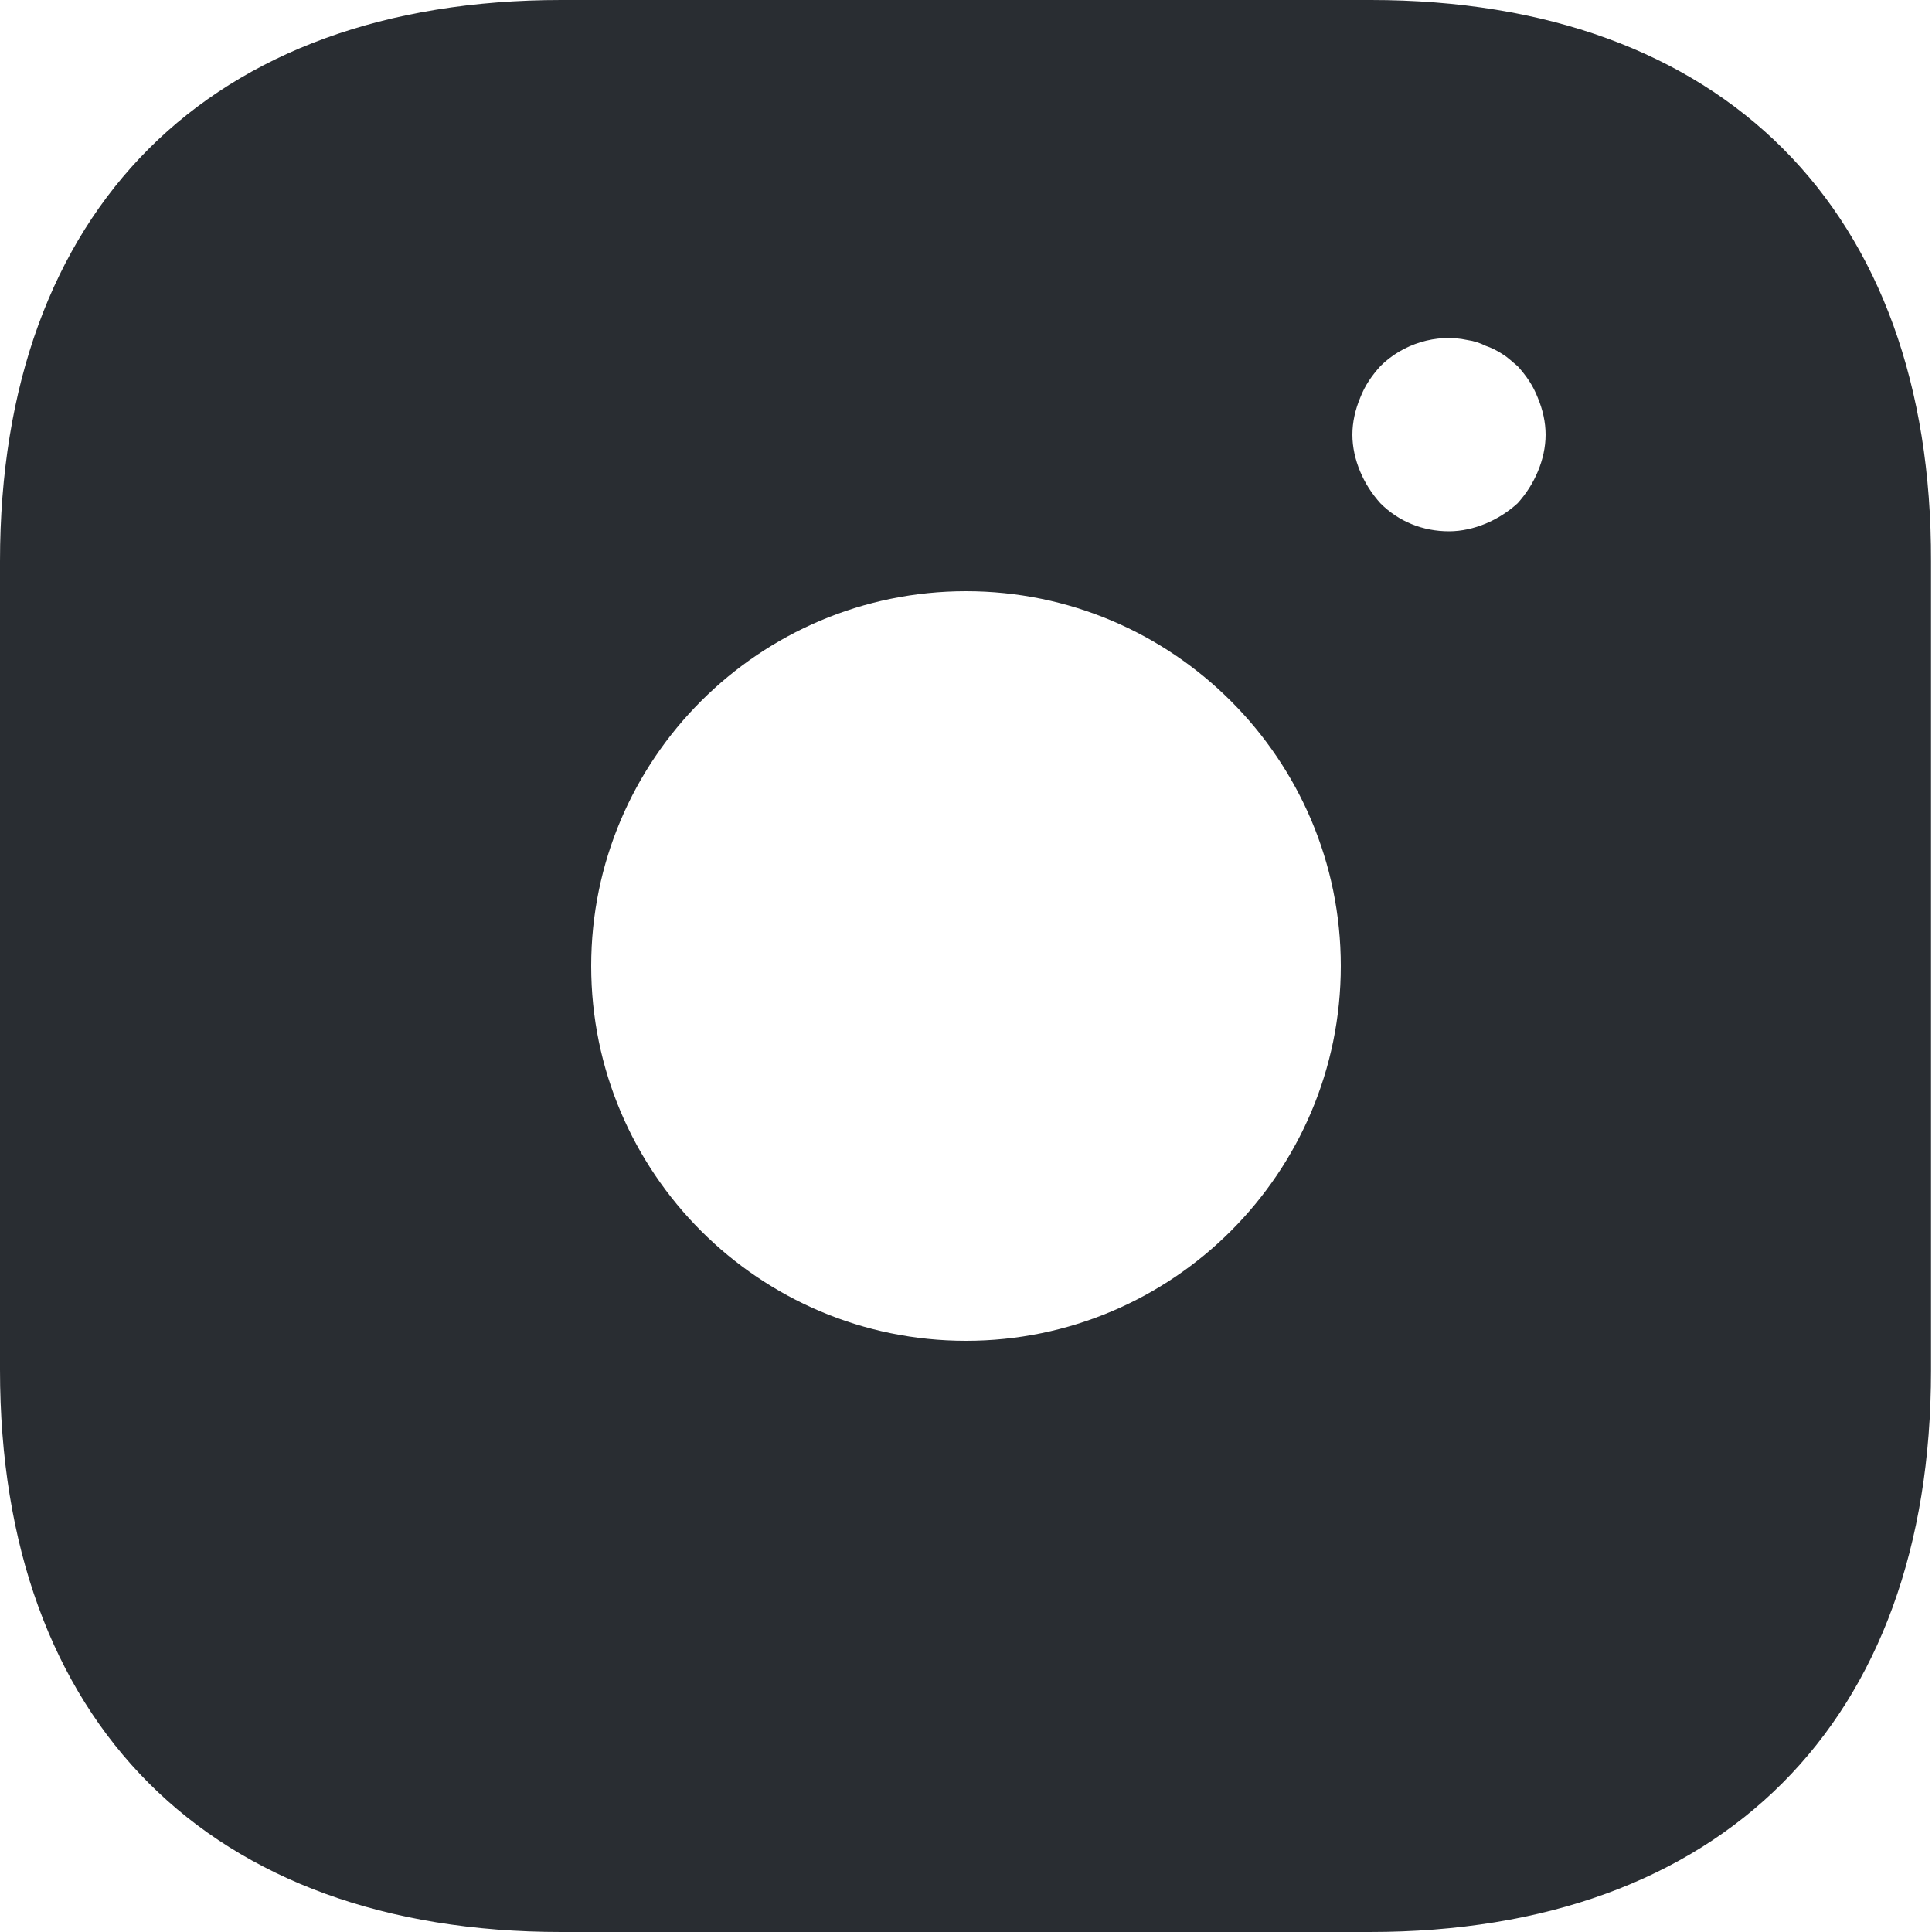
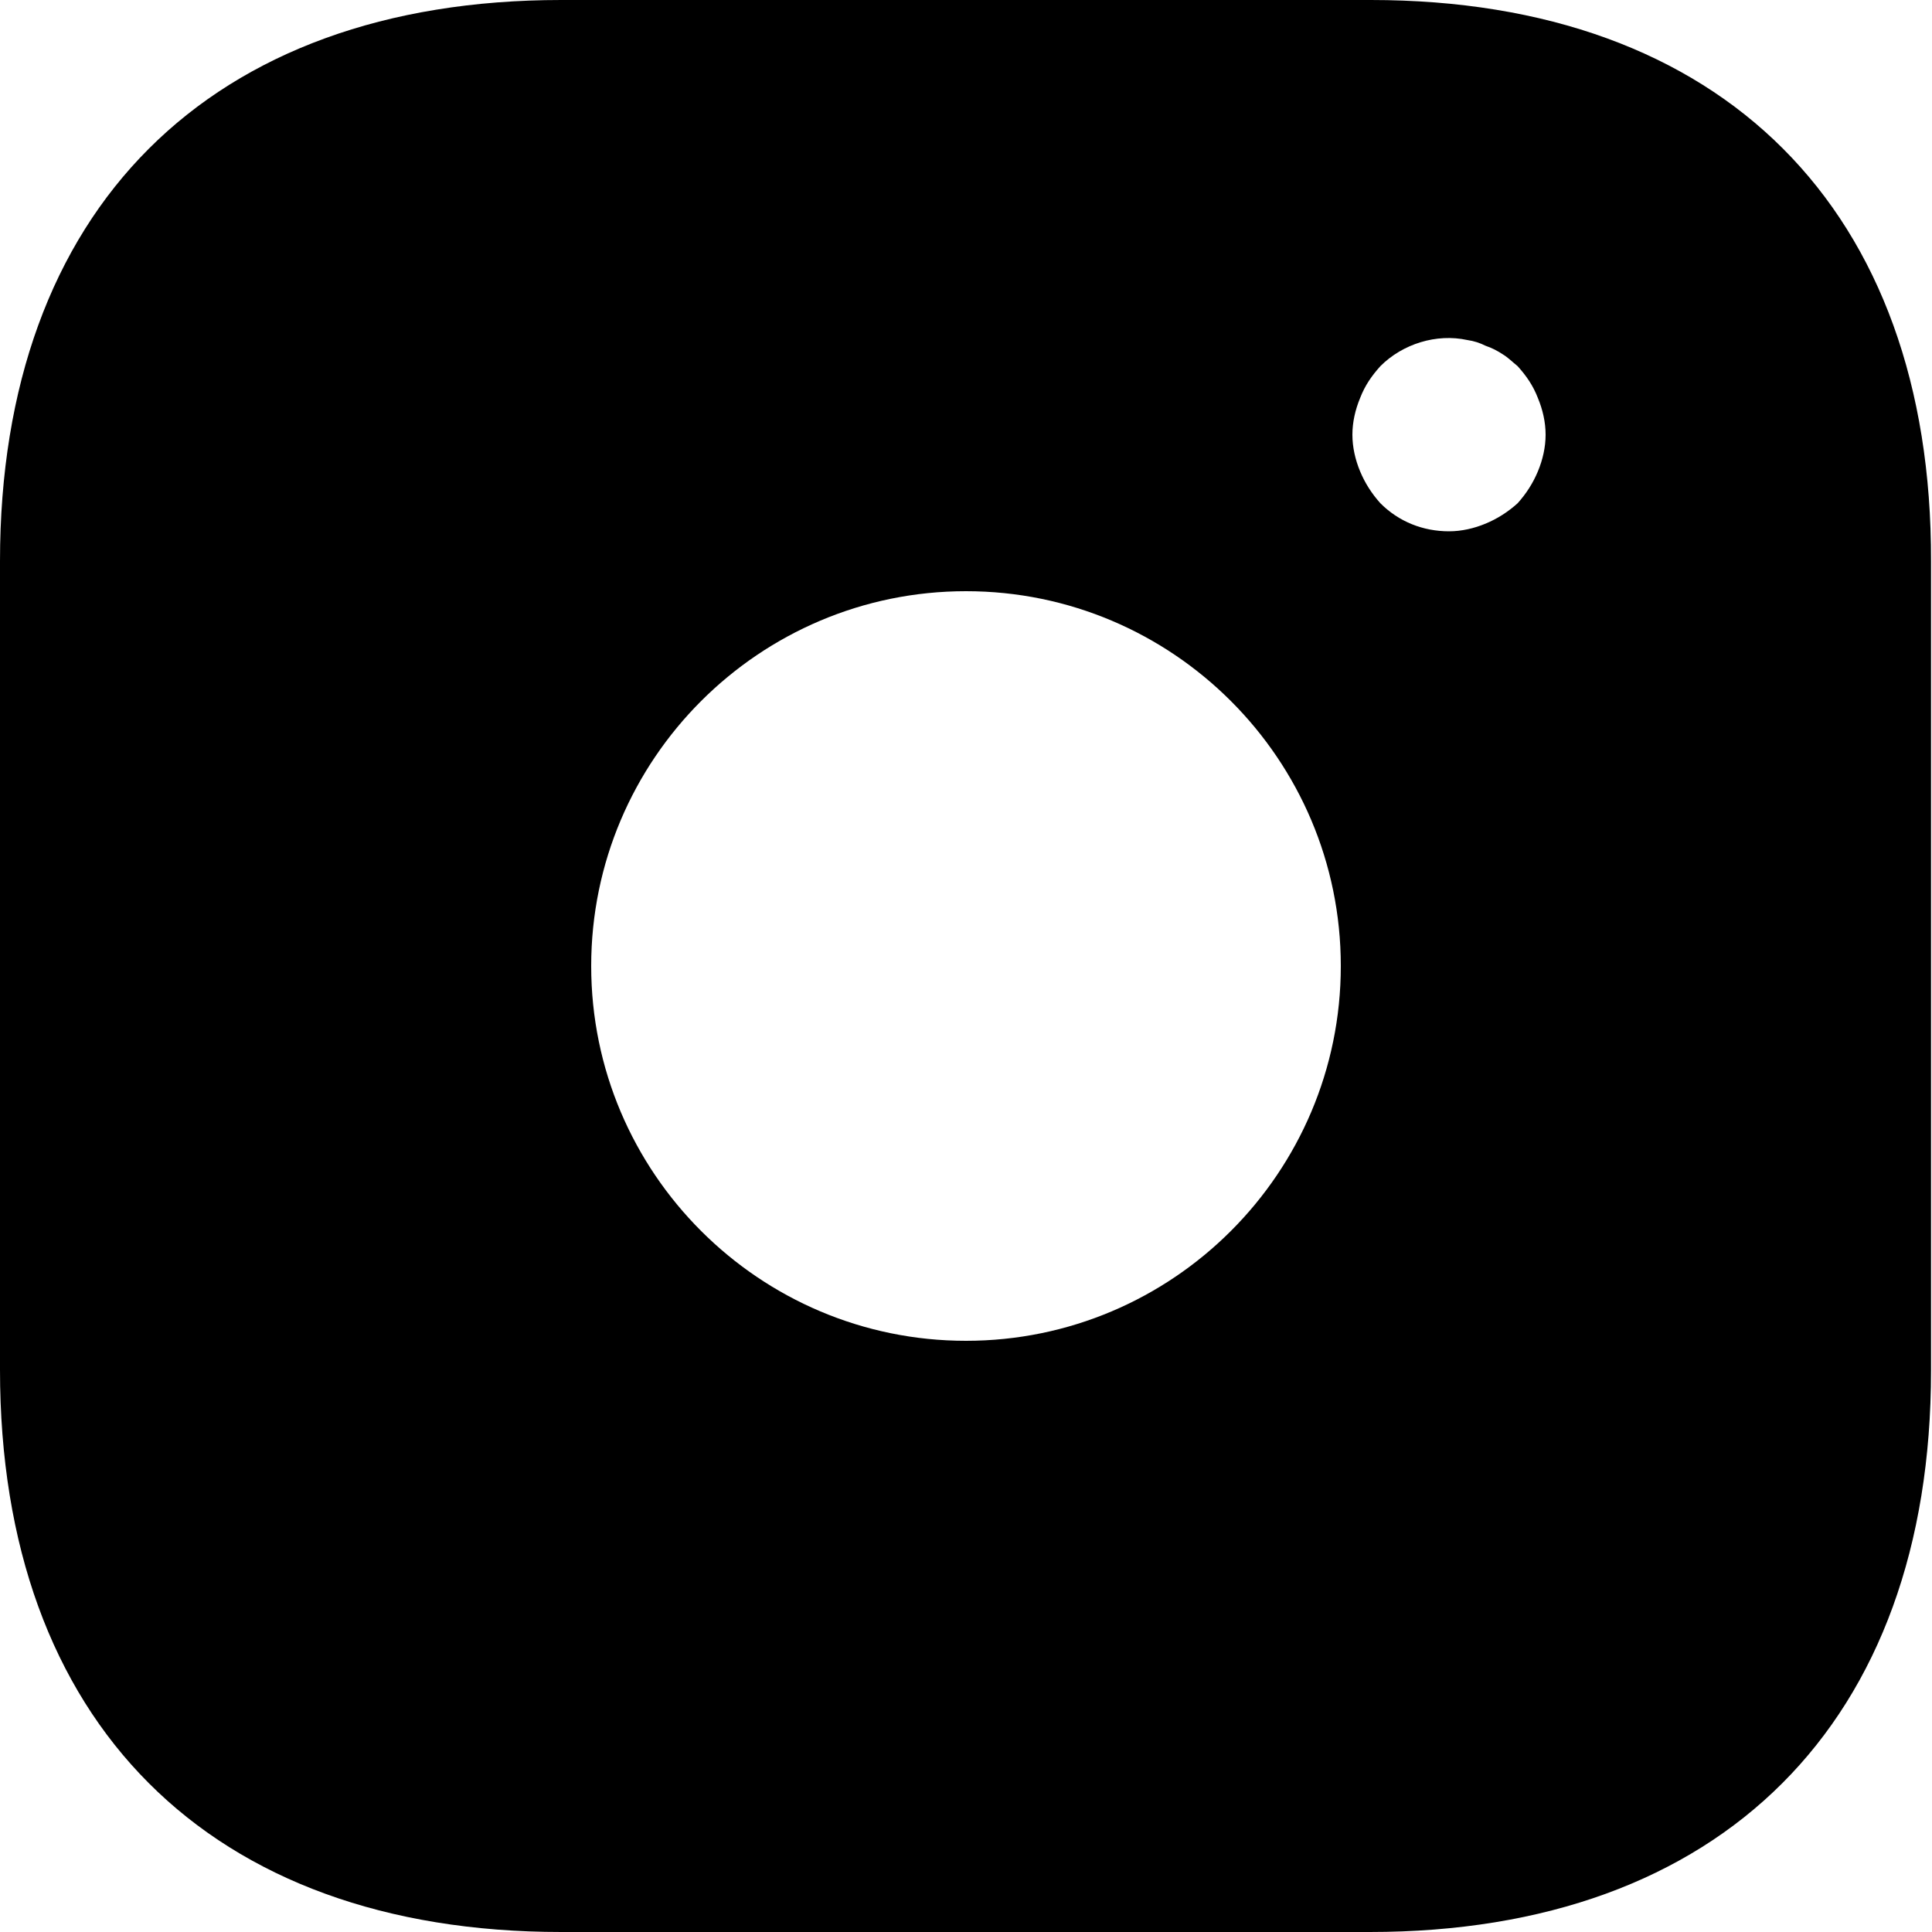
<svg xmlns="http://www.w3.org/2000/svg" width="800px" height="800px" viewBox="2 2 20 20" fill="none">
-   <path d="M16.19 2H7.81C4.17 2 2 4.17 2 7.81V16.18C2 19.83 4.17 22 7.81 22H16.18C19.82 22 21.99 19.83 21.99 16.19V7.81C22 4.17 19.83 2 16.19 2ZM12 15.88C9.86 15.88 8.12 14.14 8.12 12C8.12 9.86 9.86 8.12 12 8.12C14.14 8.12 15.88 9.86 15.88 12C15.88 14.14 14.14 15.88 12 15.88ZM17.92 6.88C17.87 7 17.8 7.11 17.71 7.21C17.61 7.3 17.5 7.37 17.38 7.42C17.26 7.47 17.13 7.5 17 7.5C16.73 7.5 16.48 7.4 16.29 7.21C16.2 7.11 16.13 7 16.08 6.88C16.03 6.76 16 6.63 16 6.5C16 6.37 16.03 6.24 16.08 6.12C16.13 5.99 16.2 5.89 16.29 5.79C16.52 5.56 16.87 5.45 17.19 5.52C17.26 5.53 17.32 5.55 17.38 5.58C17.44 5.6 17.5 5.63 17.56 5.67C17.61 5.7 17.66 5.75 17.71 5.79C17.8 5.89 17.87 5.99 17.92 6.12C17.97 6.24 18 6.37 18 6.5C18 6.63 17.97 6.76 17.92 6.88Z" fill="#292D32" />
+   <path d="M16.19 2H7.81C4.17 2 2 4.17 2 7.81V16.18C2 19.83 4.17 22 7.81 22H16.18C19.82 22 21.99 19.83 21.99 16.19V7.81C22 4.17 19.83 2 16.19 2ZM12 15.88C9.86 15.88 8.12 14.14 8.12 12C8.12 9.86 9.86 8.12 12 8.12C14.14 8.12 15.88 9.86 15.88 12C15.88 14.14 14.14 15.88 12 15.88ZM17.92 6.88C17.87 7 17.8 7.11 17.71 7.21C17.61 7.3 17.5 7.37 17.38 7.42C17.26 7.47 17.13 7.5 17 7.5C16.73 7.5 16.48 7.4 16.29 7.21C16.2 7.11 16.13 7 16.08 6.88C16.03 6.76 16 6.63 16 6.5C16 6.37 16.03 6.24 16.08 6.12C16.13 5.99 16.2 5.89 16.29 5.79C16.52 5.56 16.87 5.45 17.19 5.52C17.26 5.53 17.32 5.55 17.38 5.58C17.44 5.6 17.5 5.63 17.56 5.67C17.61 5.7 17.66 5.75 17.71 5.79C17.8 5.89 17.87 5.99 17.92 6.12C17.97 6.24 18 6.37 18 6.5C18 6.63 17.97 6.76 17.92 6.88Z" fill="black" />
</svg>
